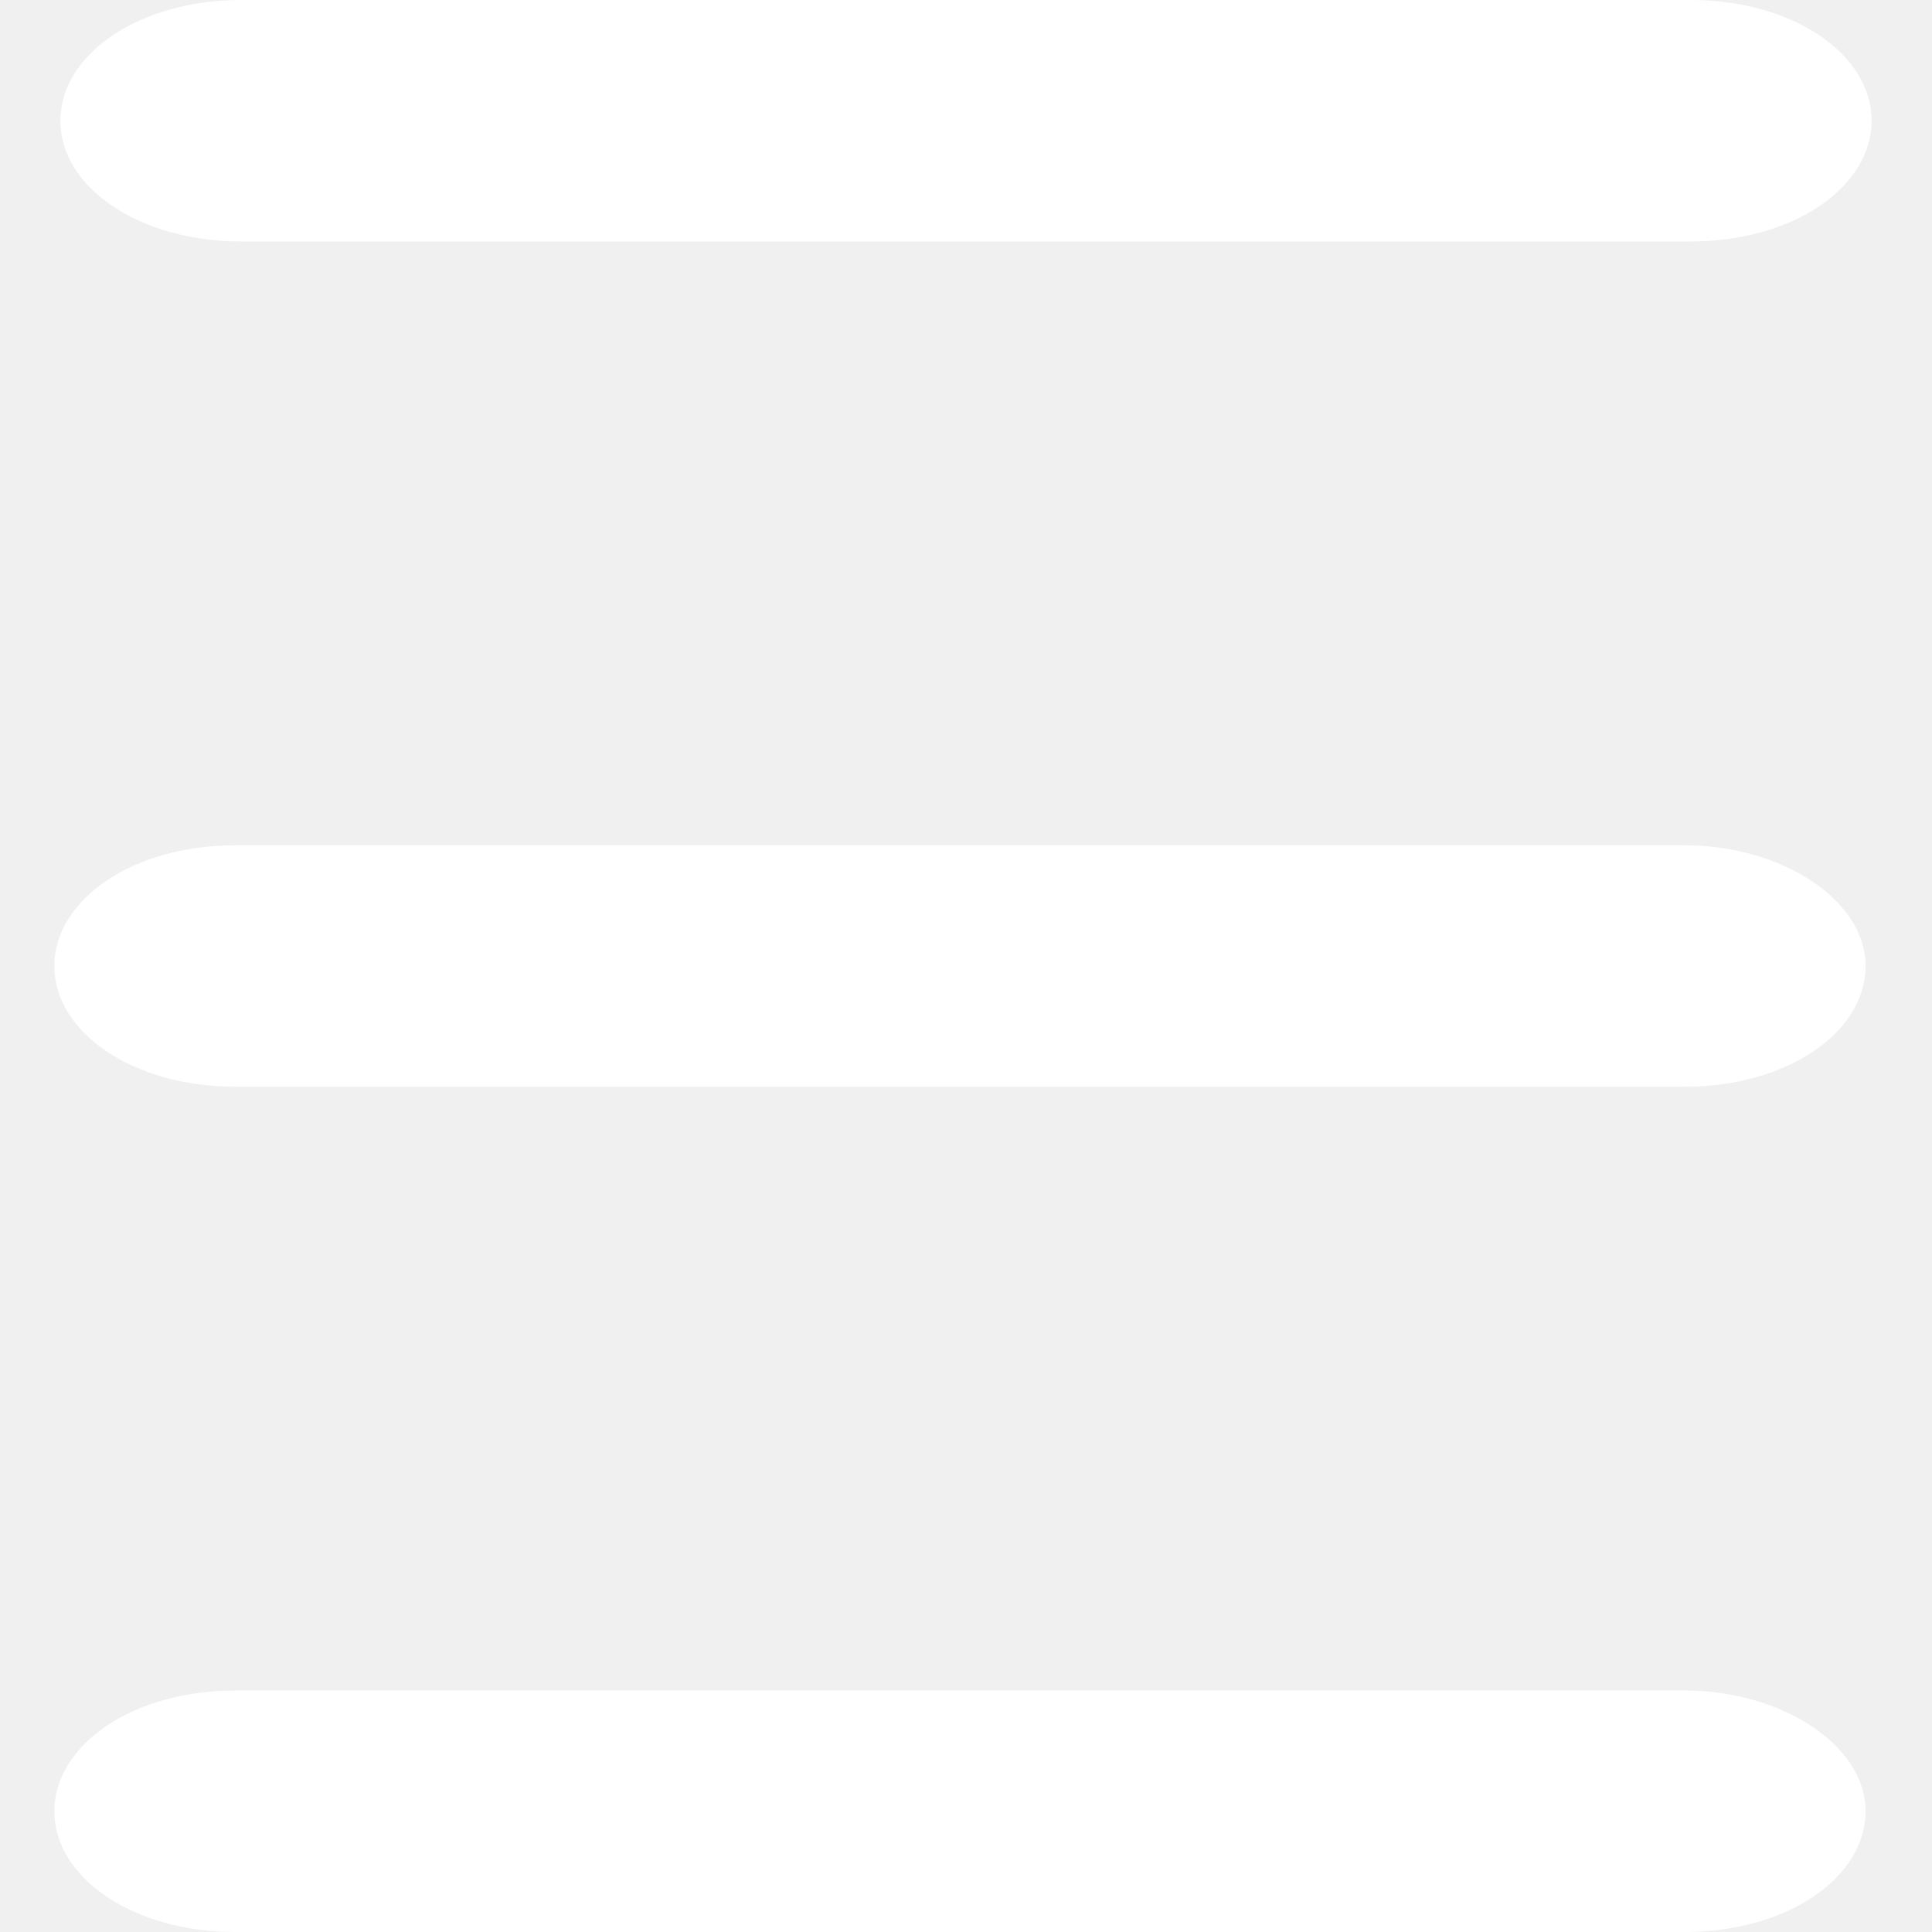
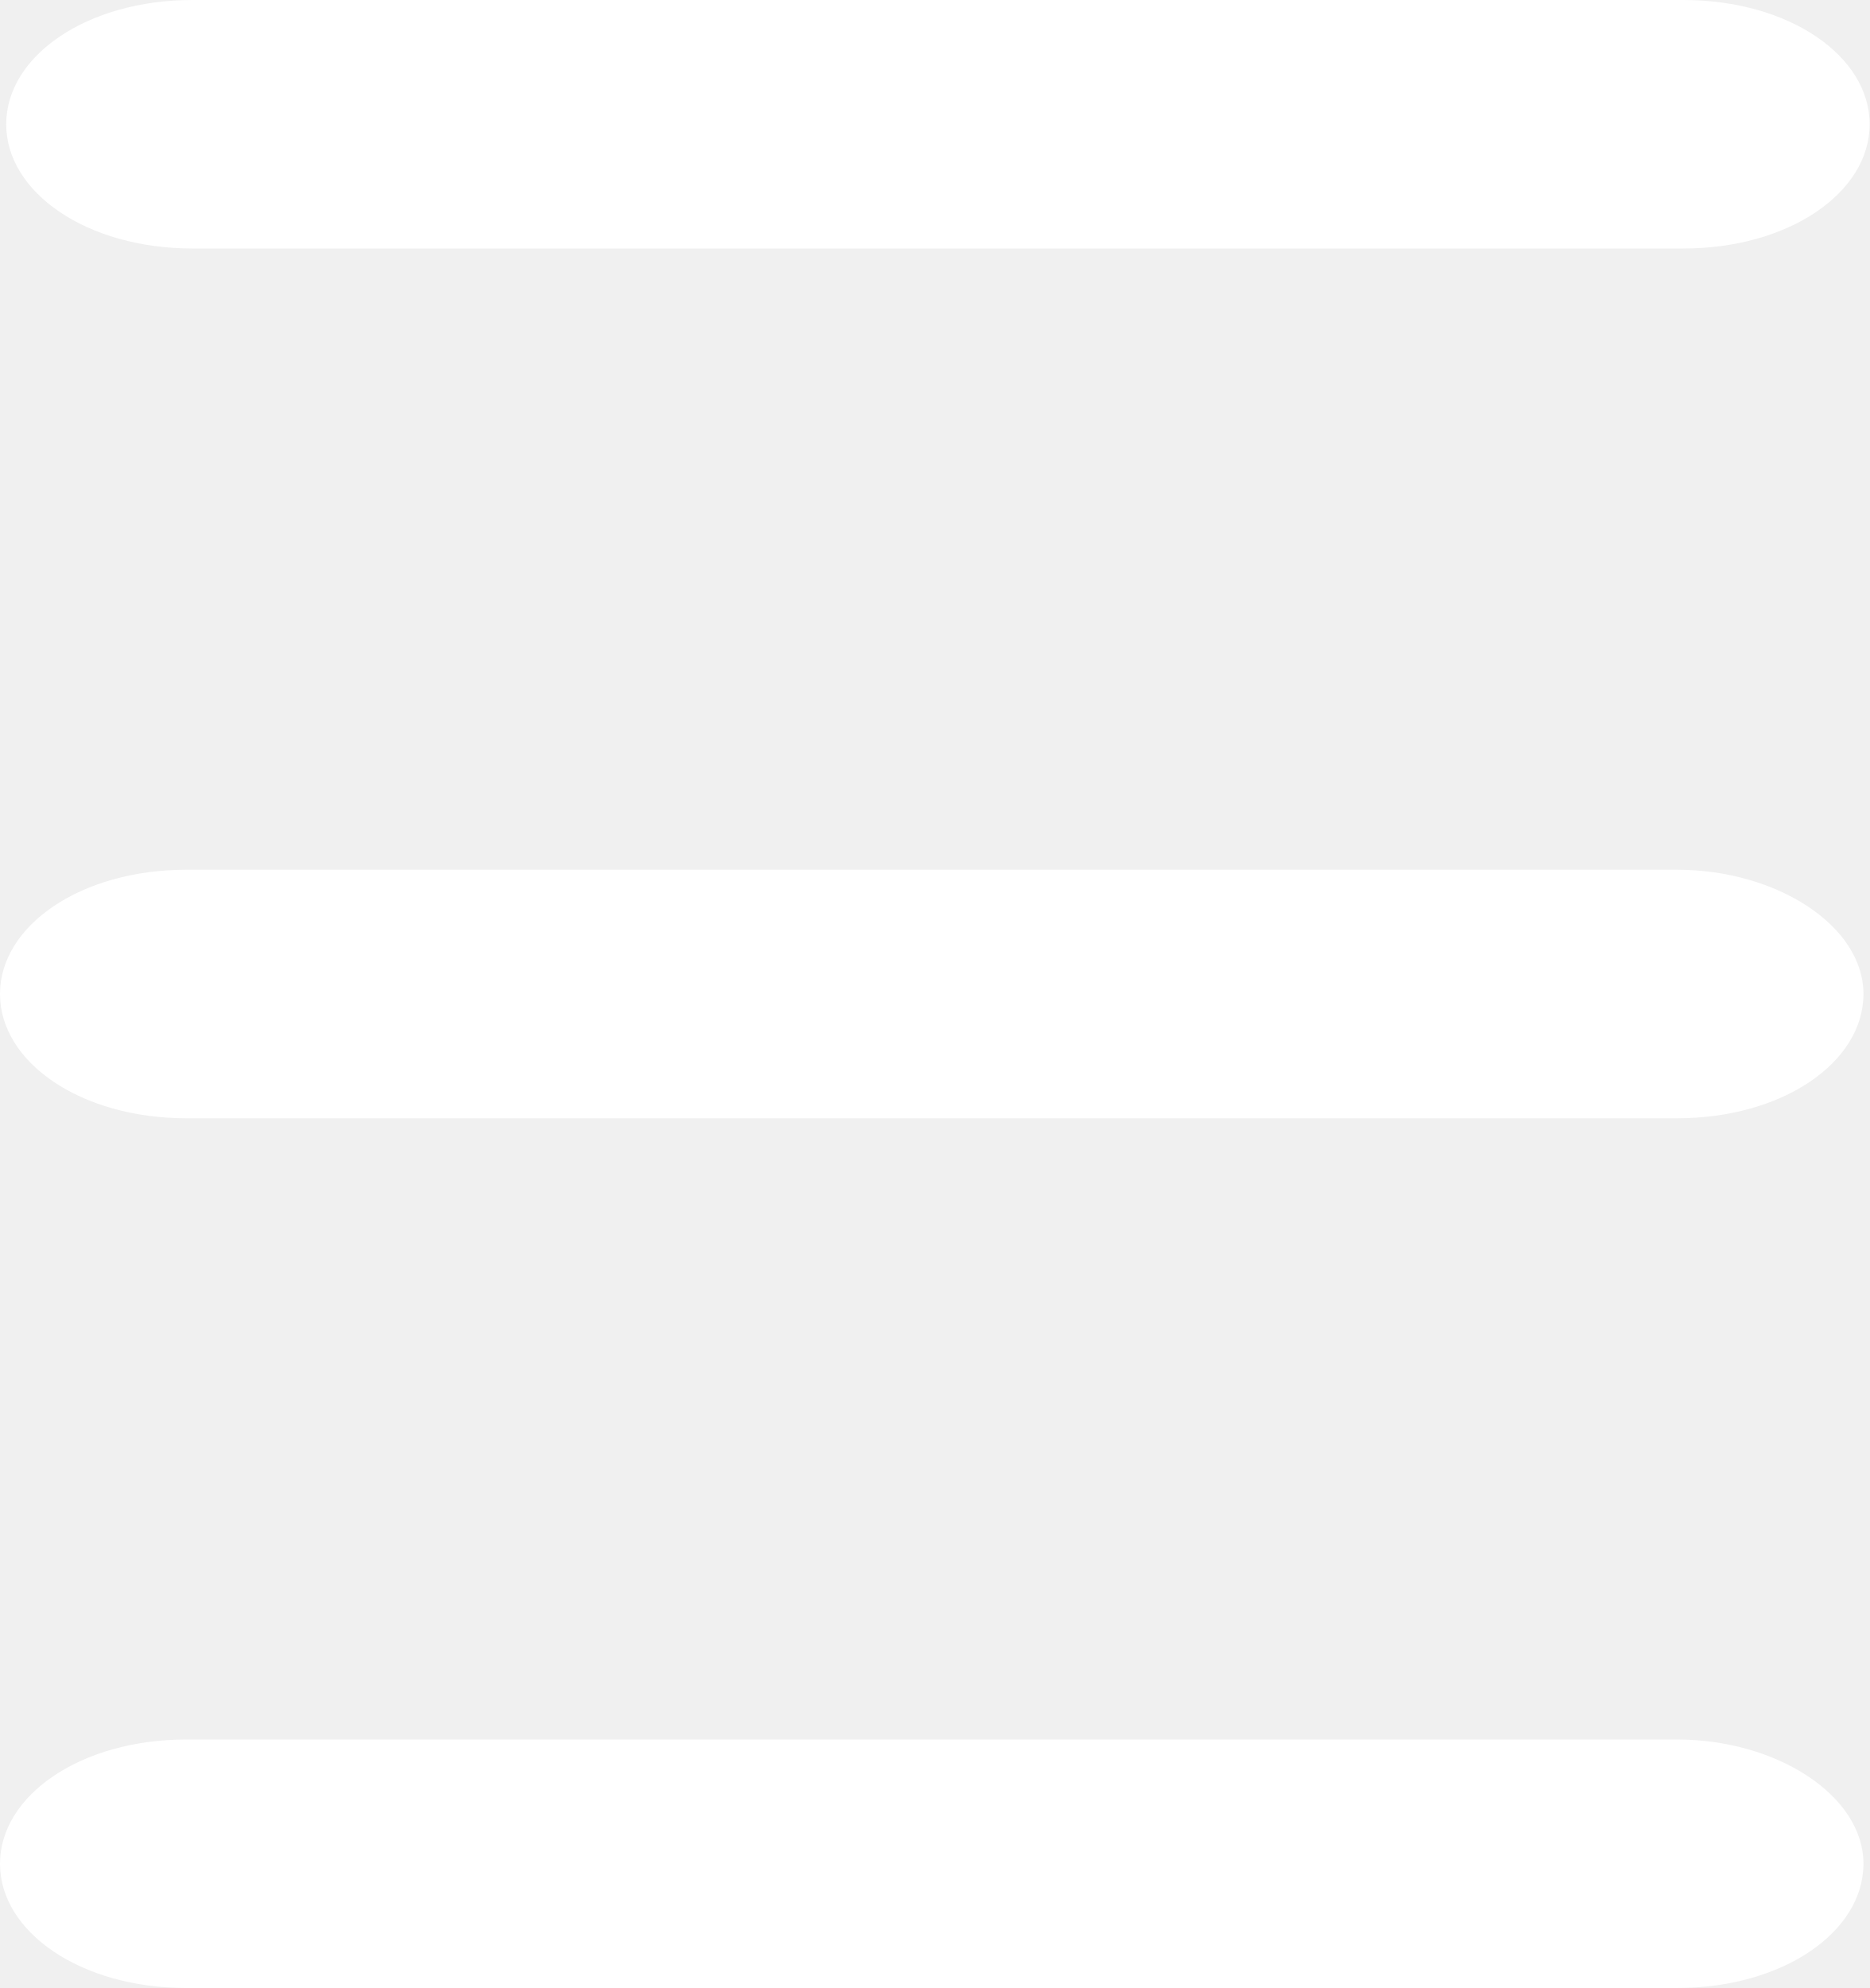
- <svg xmlns="http://www.w3.org/2000/svg" version="1.1" id="Camada_1" x="0px" y="0px" viewBox="0 0 32 32" style="enable-background:new 0 0 32 32;" xml:space="preserve">
-   <style type="text/css">
- 	.st0{fill:#FFFFFF;}
- </style>
-   <path class="st0" d="M28,0H4C2.3,0,1,0.9,1,2s1.3,2,3,2h24c1.7,0,3-0.9,3-2S29.7,0,28,0z" />
-   <path class="st0" d="M27.9,14h-24c-1.7,0-3,0.9-3,2s1.3,2,3,2h24c1.7,0,3-0.9,3-2S29.5,14,27.9,14z" />
-   <path class="st0" d="M27.9,28h-24c-1.7,0-3,0.9-3,2s1.3,2,3,2h24c1.7,0,3-0.9,3-2S29.5,28,27.9,28z" />
+ <svg xmlns="http://www.w3.org/2000/svg" id="b6834225-9123-46d4-982b-b10f51688977" data-name="Camada 1" viewBox="0 0 30.1 32">
+   <path d="M28,0H4C2.3,0,1,.9,1,2S2.3,4,4,4H28c1.7,0,3-.9,3-2S29.7,0,28,0Z" transform="translate(-0.9)" style="fill:#fff" />
+   <path d="M27.9,14H3.9c-1.7,0-3,.9-3,2s1.3,2,3,2h24c1.7,0,3-.9,3-2S29.5,14,27.9,14Z" transform="translate(-0.9)" style="fill:#fff" />
+   <path d="M27.9,28H3.9c-1.7,0-3,.9-3,2s1.3,2,3,2h24c1.7,0,3-.9,3-2S29.5,28,27.9,28Z" transform="translate(-0.9)" style="fill:#fff" />
</svg>
